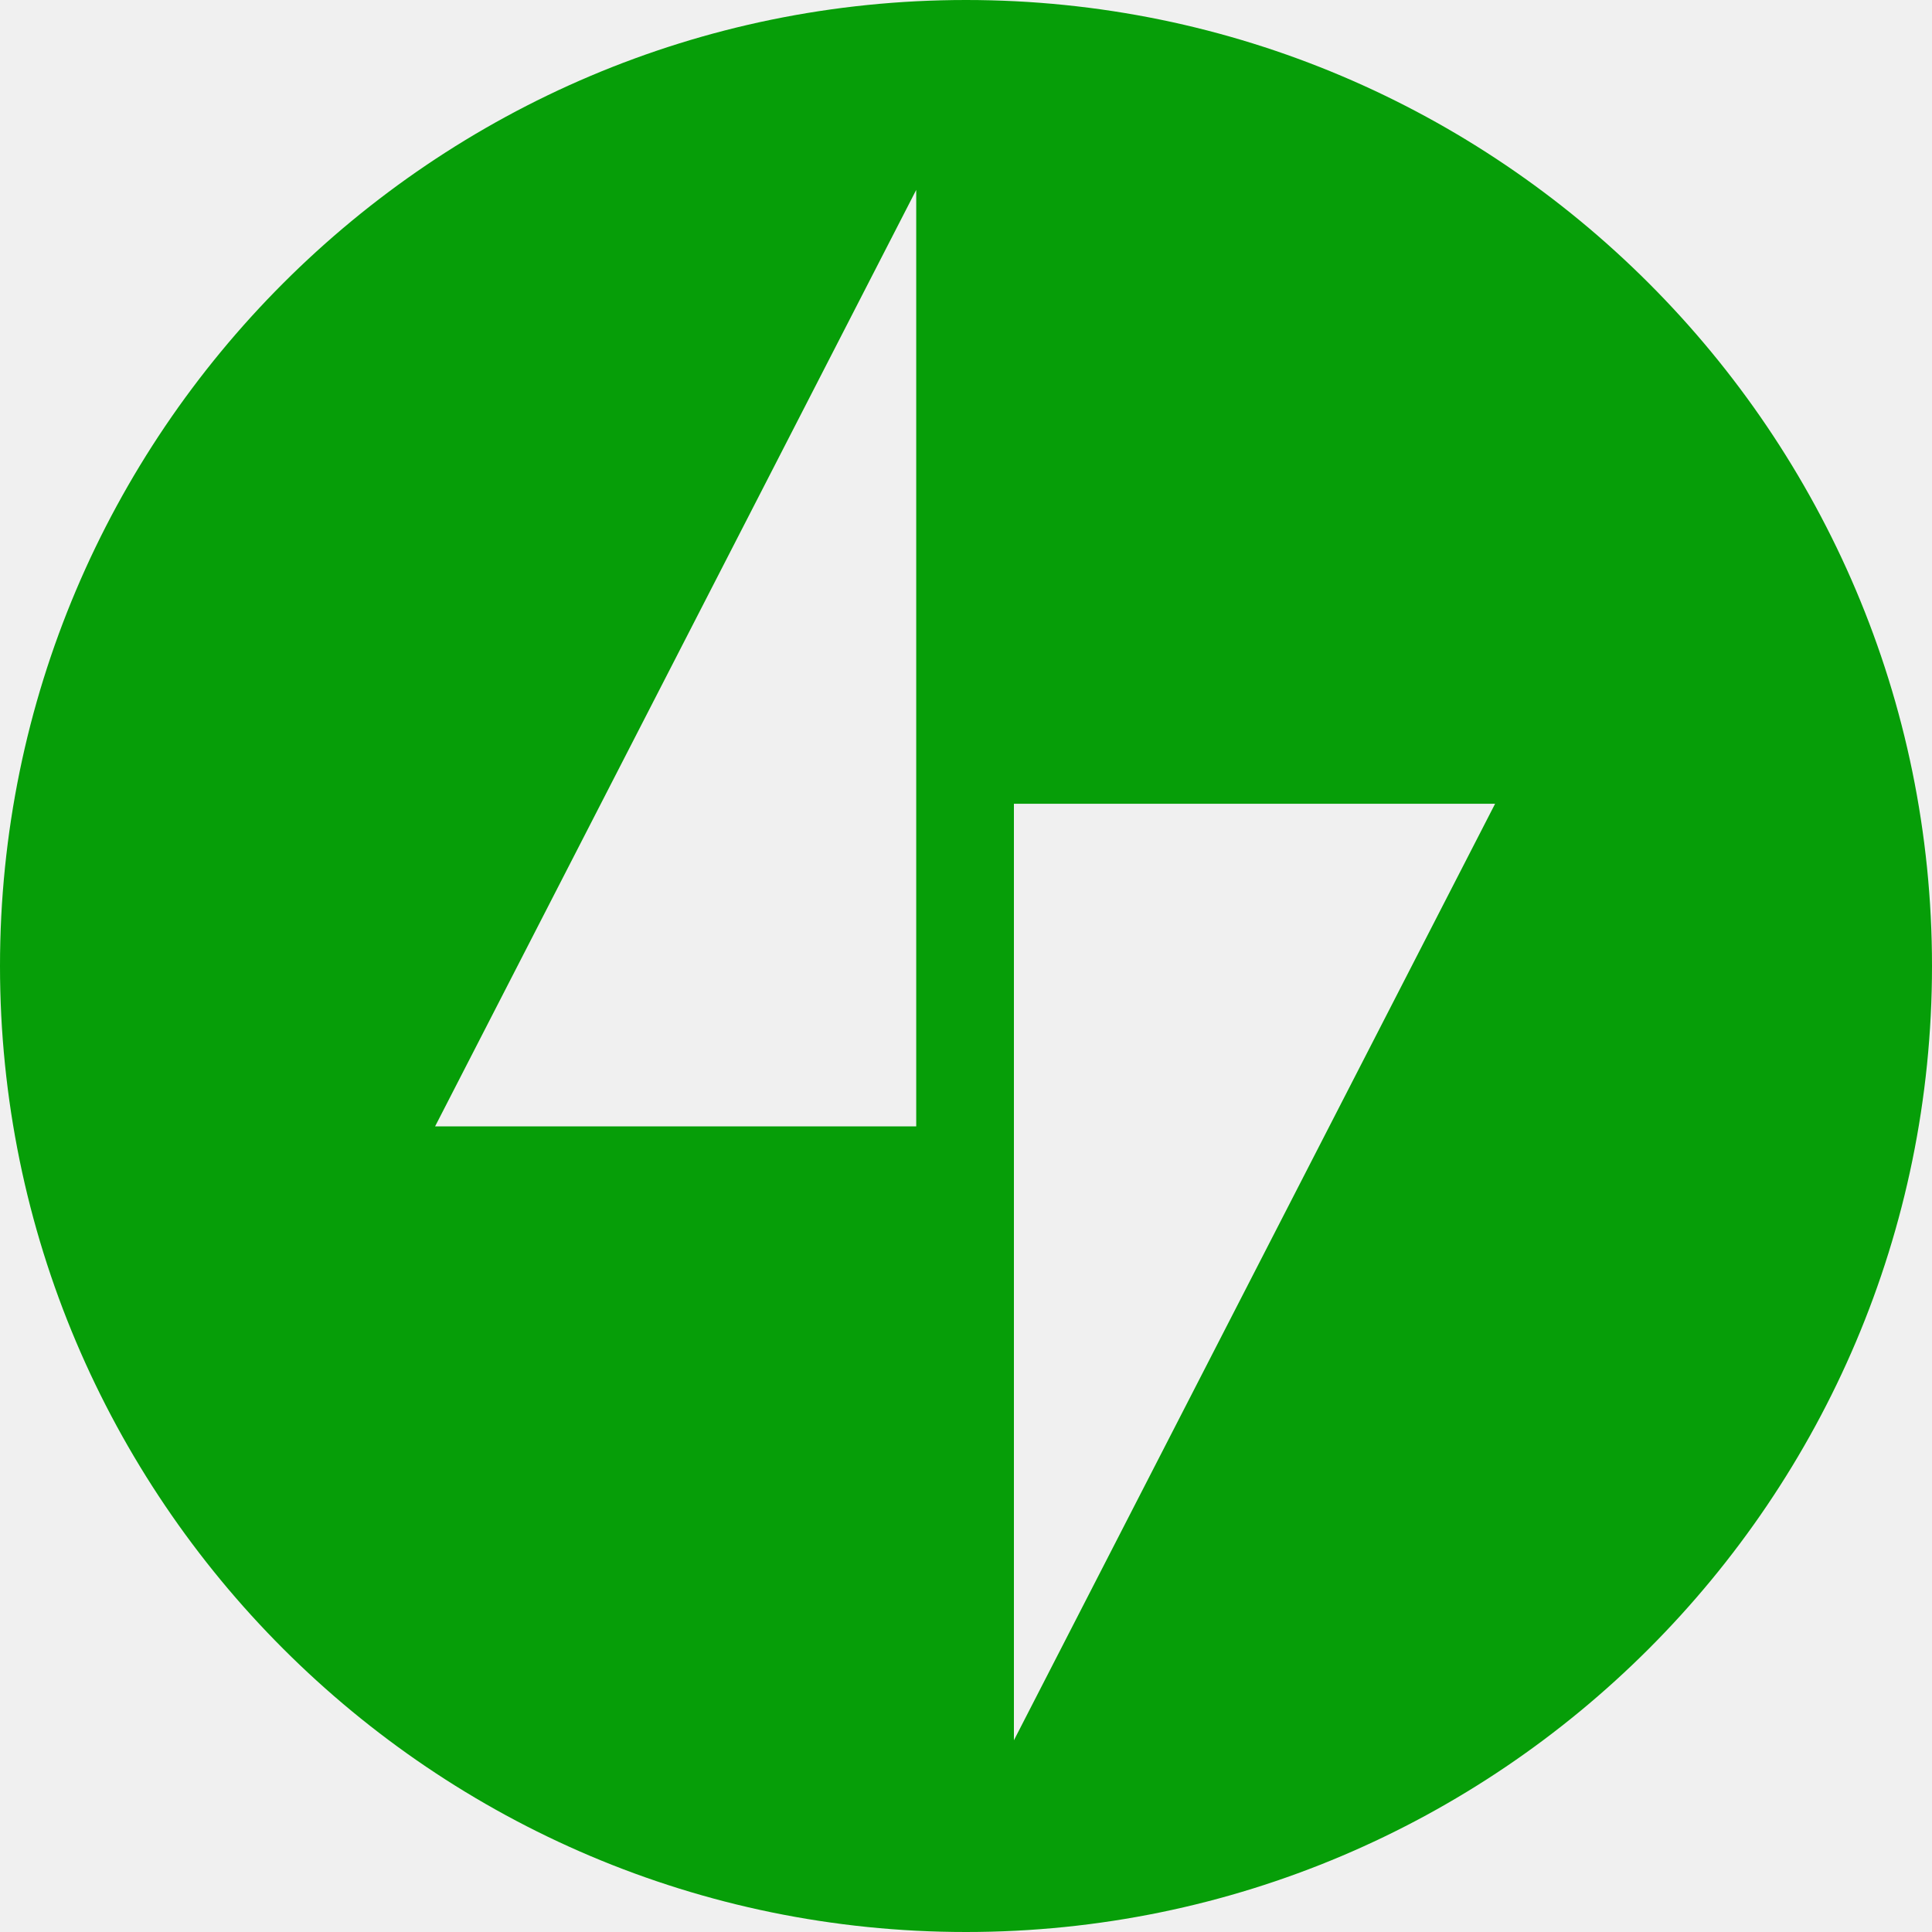
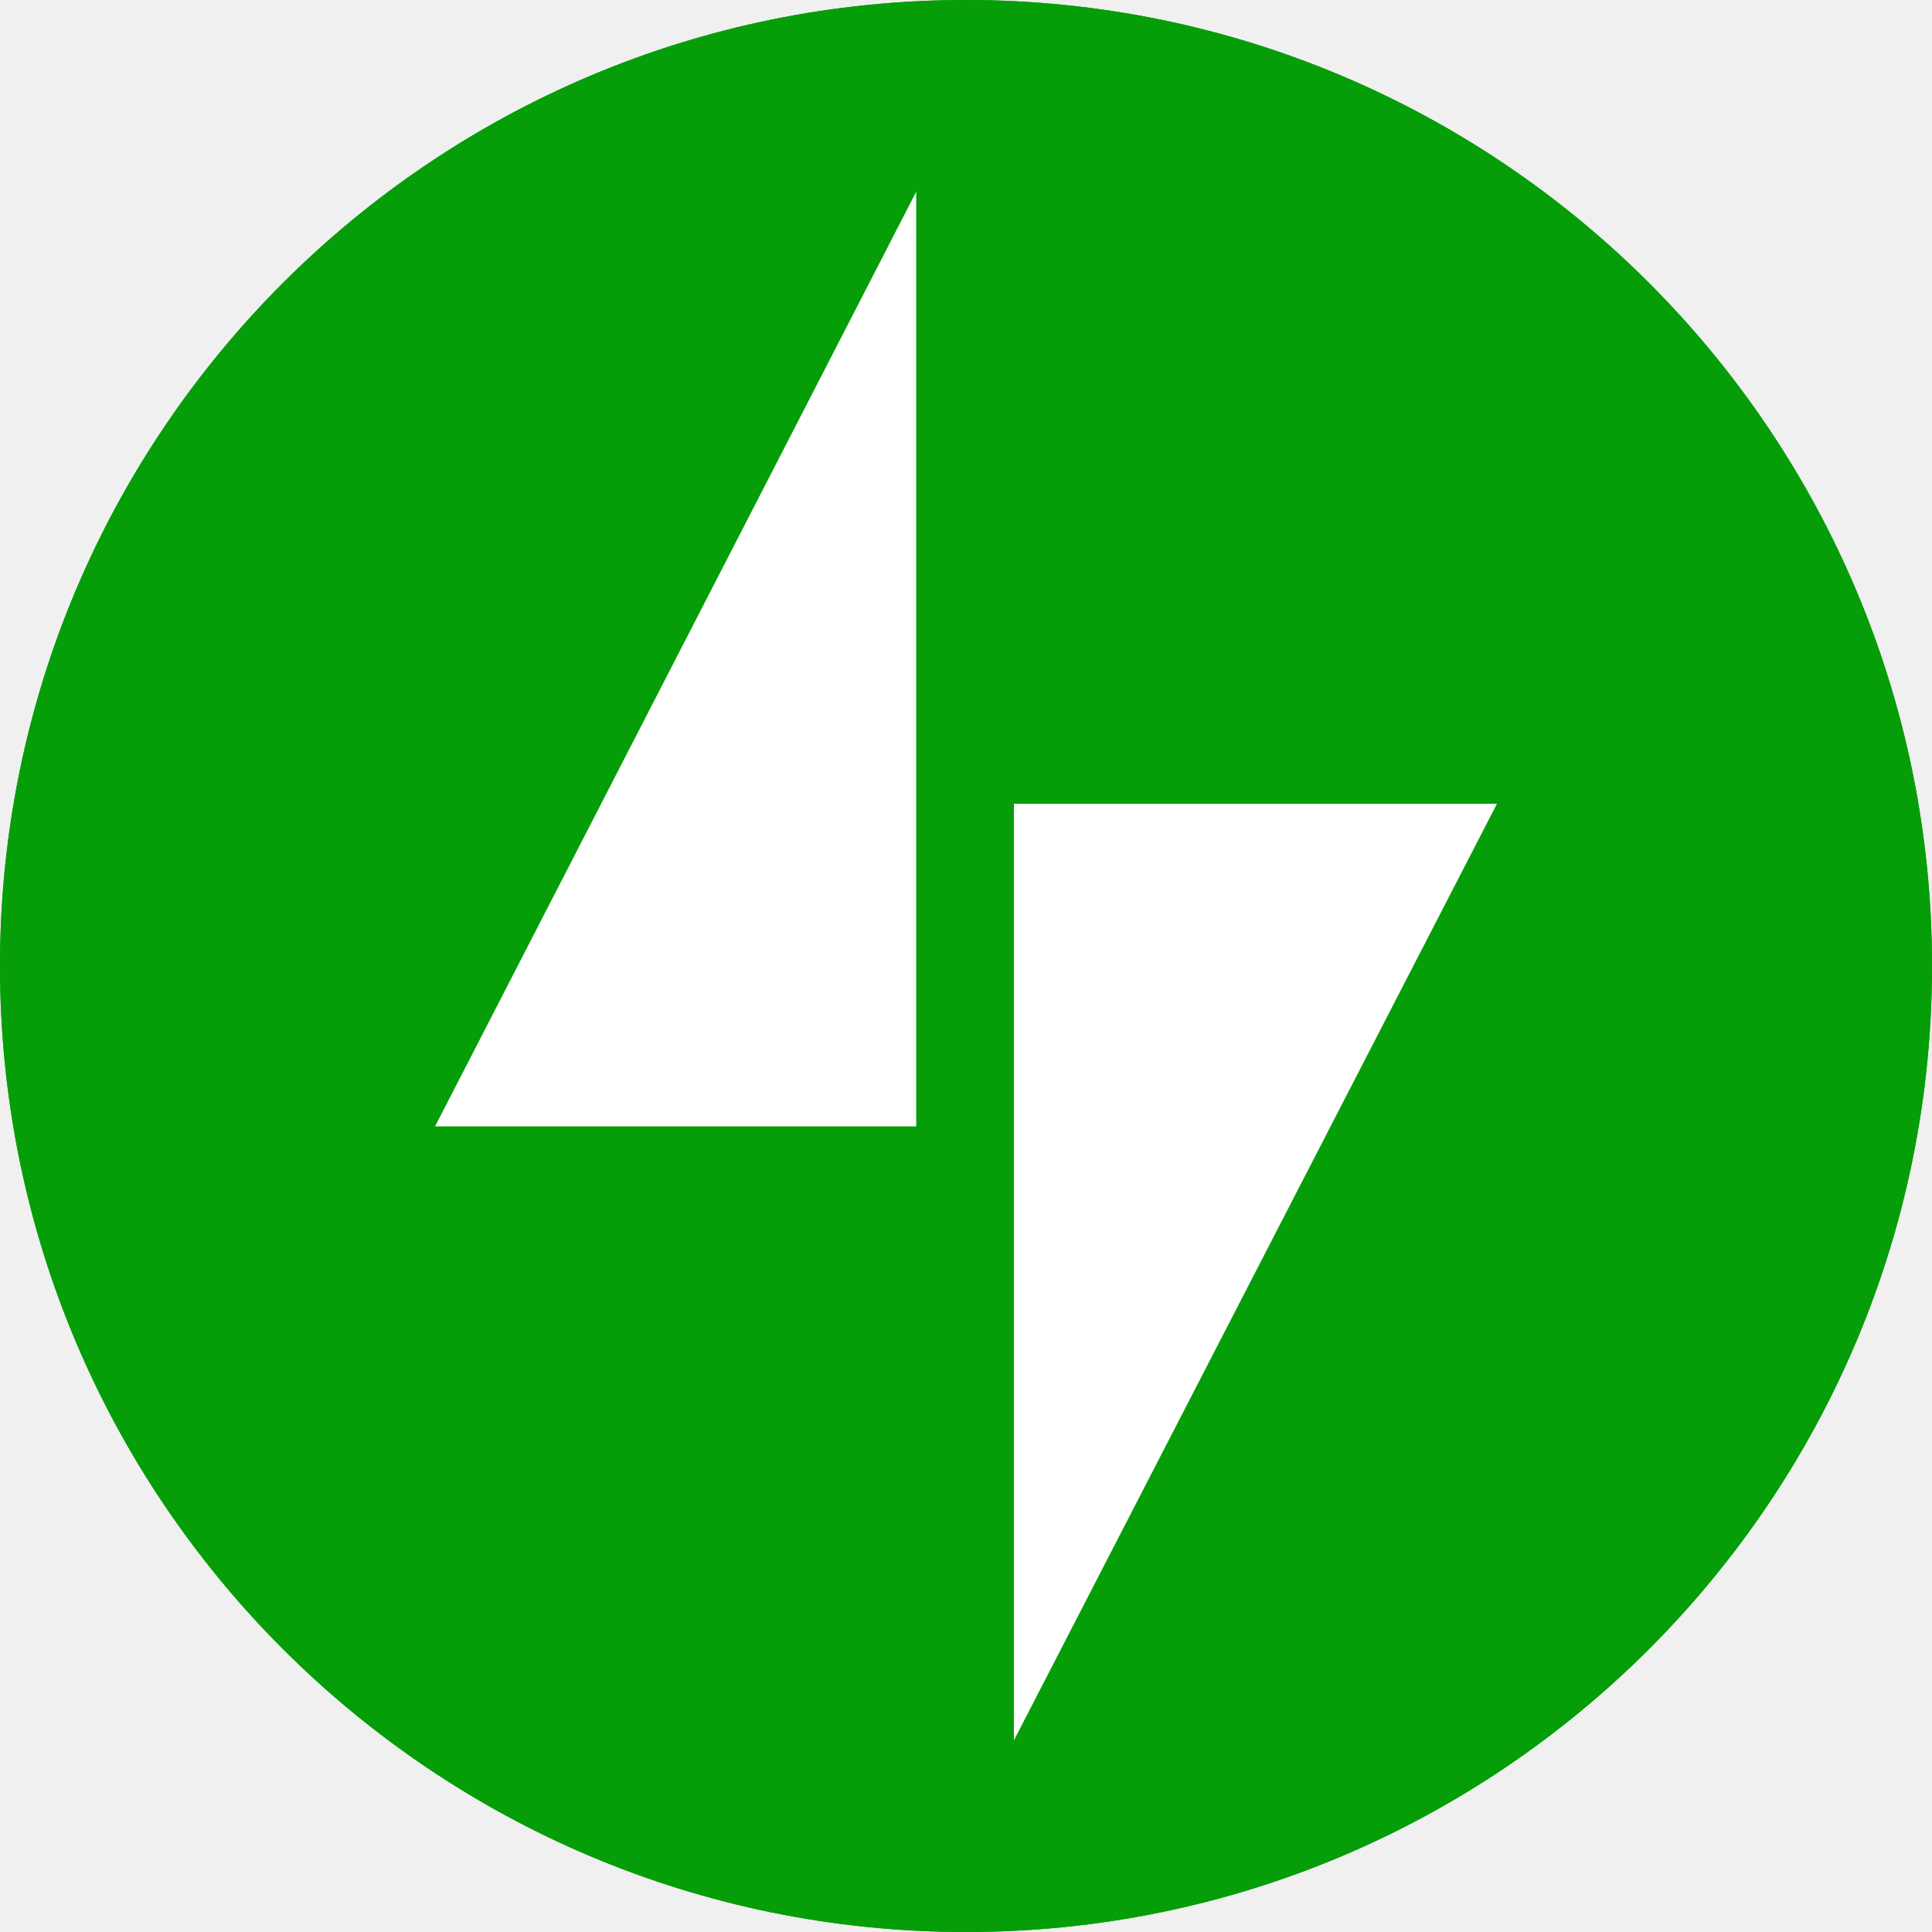
- <svg xmlns="http://www.w3.org/2000/svg" width="55" height="55" viewBox="0 0 55 55" fill="none">
-   <path d="M27.5 0C12.333 0 0 12.333 0 27.5C0 42.667 12.333 55 27.5 55C42.667 55 55 42.667 55 27.5C55 12.333 42.667 0 27.5 0ZM26.083 32.066H12.386L26.083 5.406V32.066ZM28.864 49.542V22.882H42.562L28.864 49.542Z" fill="#069E08" />
+ <svg xmlns="http://www.w3.org/2000/svg" width="64" height="64" viewBox="0 0 64 64" fill="none">
+   <circle cx="32" cy="32" r="32" fill="#069E08" />
+   <path d="M32 64C49.673 64 64 49.673 64 32C64 14.327 49.673 0 32 0C14.327 0 0 14.327 0 32C0 49.673 14.327 64 32 64Z" fill="#069E08" />
+   <path d="M33.588 26.626V57.649L49.588 26.626H33.588Z" fill="white" />
+   <path d="M30.351 37.313V6.351L14.412 37.313H30.351Z" fill="white" />
</svg>
